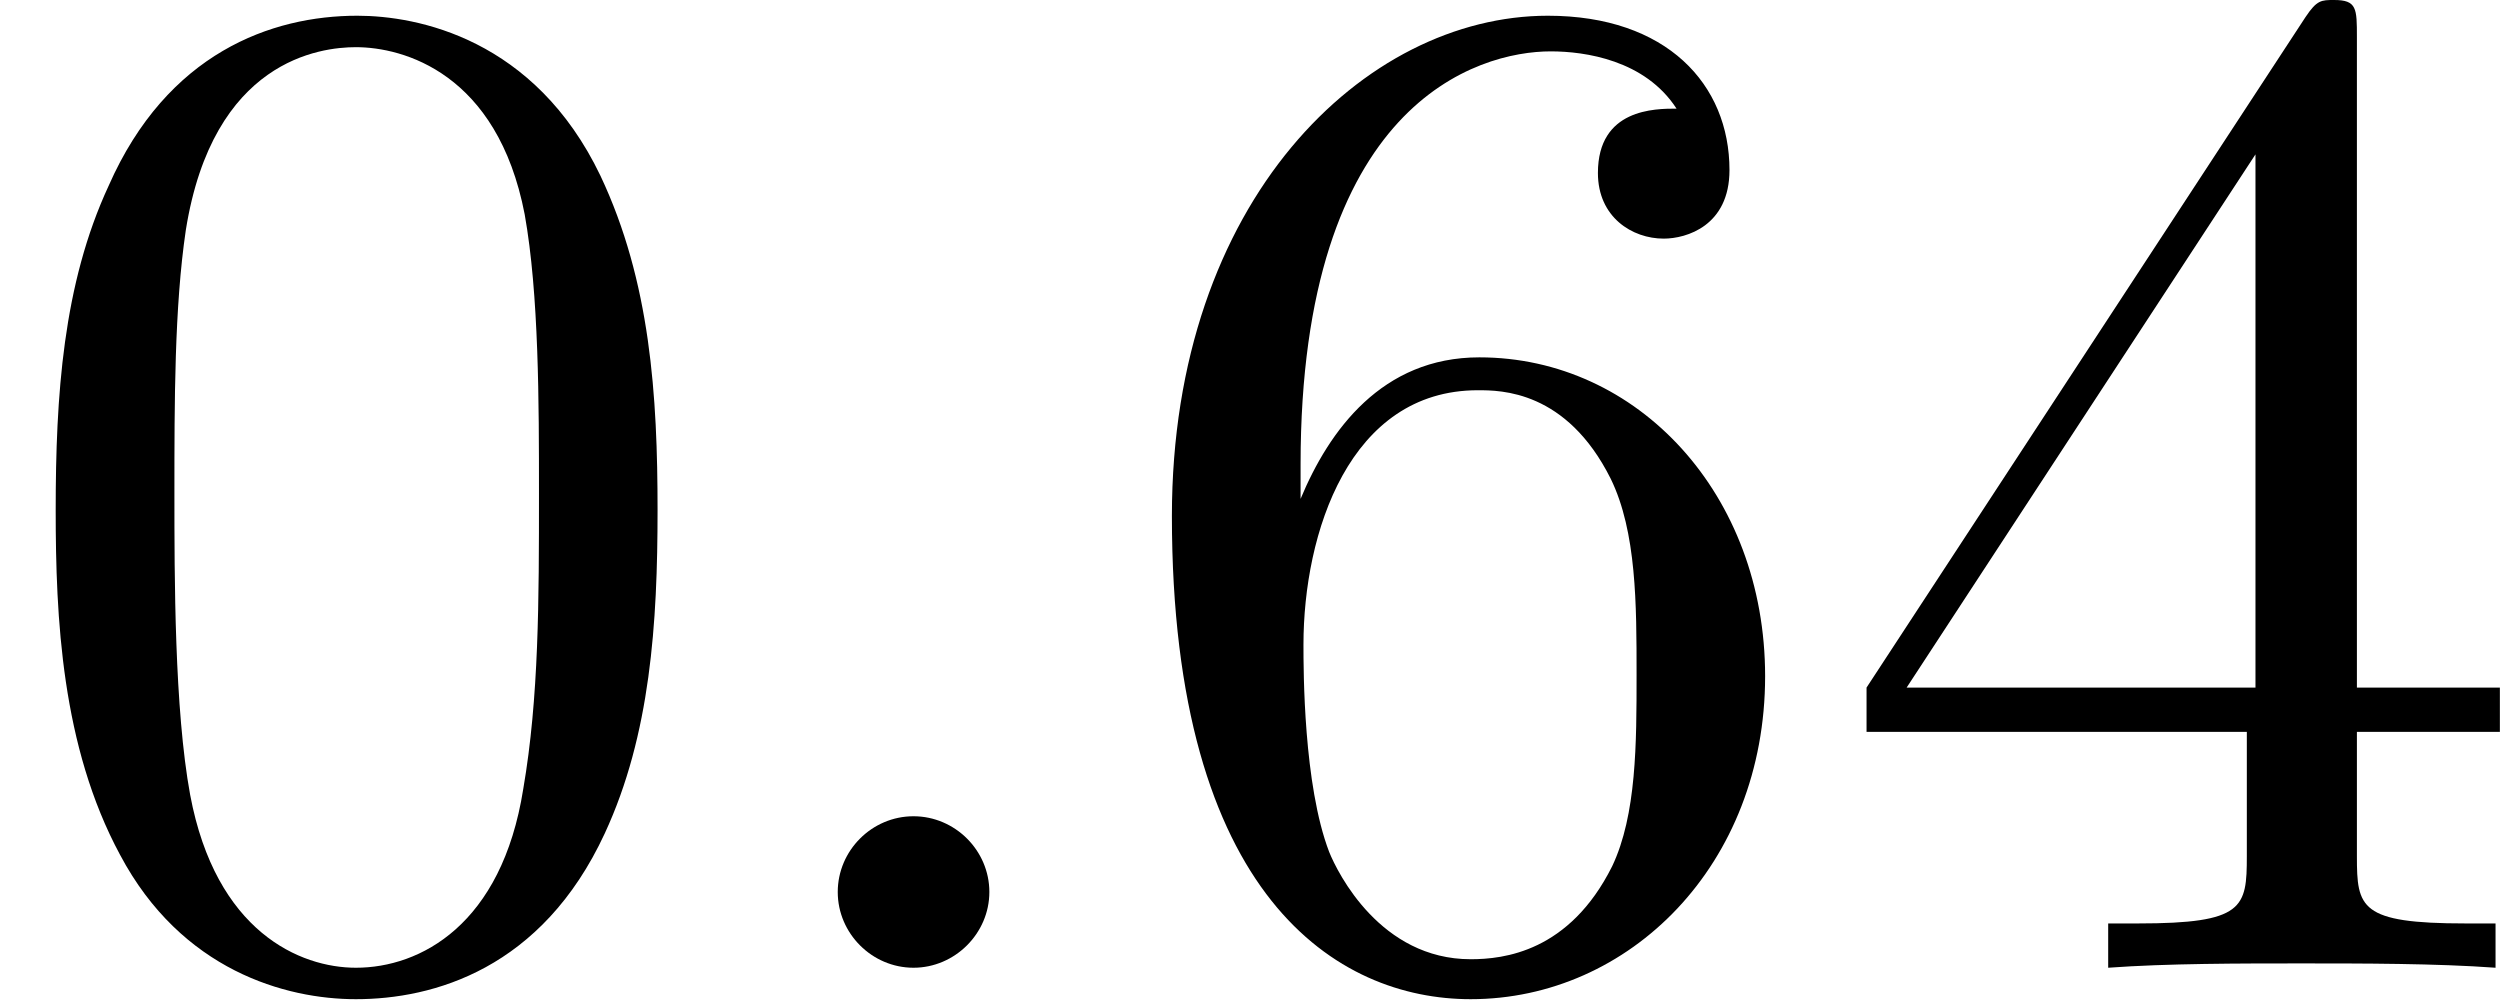
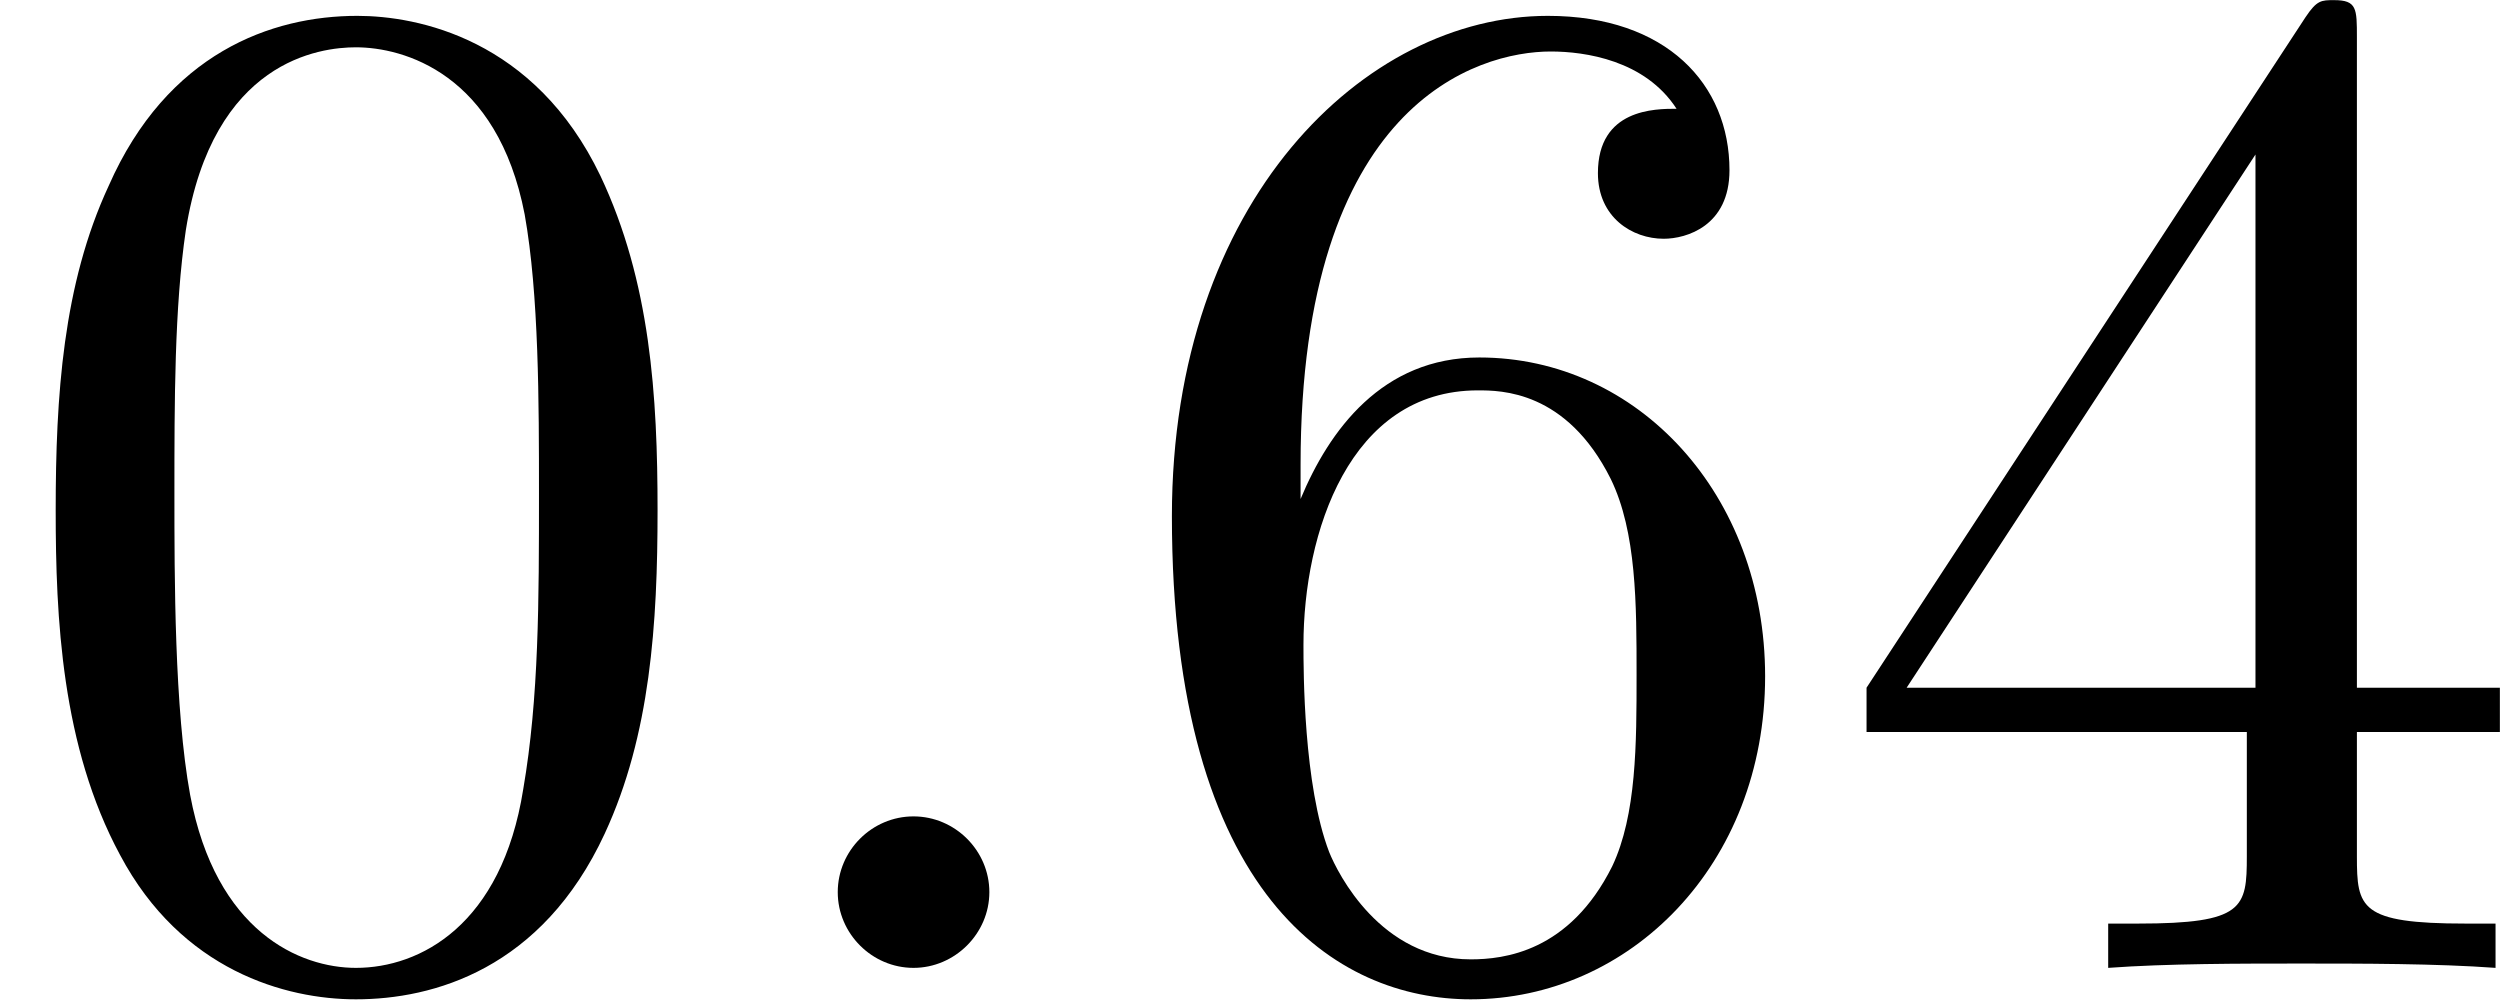
- <svg xmlns="http://www.w3.org/2000/svg" xmlns:xlink="http://www.w3.org/1999/xlink" version="1.1" width="19.078pt" height="7.625pt" viewBox="47.624 291.059 19.078 7.625">
+ <svg xmlns="http://www.w3.org/2000/svg" xmlns:xlink="http://www.w3.org/1999/xlink" version="1.1" width="19.078pt" height="7.625pt" viewBox="0 293.649 19.078 7.625">
  <defs>
    <path id="g12-58" d="M2.095-.578C2.095-.895 1.833-1.156 1.516-1.156S.938-.895 .938-.578S1.2 0 1.516 0S2.095-.262 2.095-.578Z" />
    <path id="g28-48" d="M5.018-3.491C5.018-4.364 4.964-5.236 4.582-6.044C4.08-7.091 3.185-7.265 2.727-7.265C2.073-7.265 1.276-6.982 .829-5.967C.48-5.215 .425-4.364 .425-3.491C.425-2.673 .469-1.691 .916-.862C1.385 .022 2.182 .24 2.716 .24C3.305 .24 4.135 .011 4.615-1.025C4.964-1.778 5.018-2.629 5.018-3.491ZM2.716 0C2.291 0 1.647-.273 1.451-1.32C1.331-1.975 1.331-2.978 1.331-3.622C1.331-4.32 1.331-5.04 1.418-5.629C1.625-6.927 2.444-7.025 2.716-7.025C3.076-7.025 3.796-6.829 4.004-5.749C4.113-5.138 4.113-4.309 4.113-3.622C4.113-2.804 4.113-2.062 3.993-1.364C3.829-.327 3.207 0 2.716 0Z" />
    <path id="g28-52" d="M3.207-1.8V-.851C3.207-.458 3.185-.338 2.378-.338H2.149V0C2.596-.033 3.164-.033 3.622-.033S4.658-.033 5.105 0V-.338H4.876C4.069-.338 4.047-.458 4.047-.851V-1.8H5.138V-2.138H4.047V-7.102C4.047-7.32 4.047-7.385 3.873-7.385C3.775-7.385 3.742-7.385 3.655-7.255L.305-2.138V-1.8H3.207ZM3.273-2.138H.611L3.273-6.207V-2.138Z" />
    <path id="g28-54" d="M1.44-3.578V-3.84C1.44-6.6 2.793-6.993 3.349-6.993C3.611-6.993 4.069-6.927 4.309-6.556C4.145-6.556 3.709-6.556 3.709-6.065C3.709-5.727 3.971-5.564 4.211-5.564C4.385-5.564 4.713-5.662 4.713-6.087C4.713-6.742 4.233-7.265 3.327-7.265C1.931-7.265 .458-5.858 .458-3.447C.458-.535 1.724 .24 2.738 .24C3.949 .24 4.985-.785 4.985-2.225C4.985-3.611 4.015-4.658 2.804-4.658C2.062-4.658 1.658-4.102 1.44-3.578ZM2.738-.065C2.051-.065 1.724-.72 1.658-.884C1.462-1.396 1.462-2.269 1.462-2.465C1.462-3.316 1.811-4.407 2.793-4.407C2.967-4.407 3.469-4.407 3.807-3.731C4.004-3.327 4.004-2.771 4.004-2.236C4.004-1.713 4.004-1.167 3.818-.775C3.491-.12 2.989-.065 2.738-.065Z" />
  </defs>
  <g id="page1">
-     <use x="47.624" y="298.444" xlink:href="#g28-48" />
-     <use x="53.079" y="298.444" xlink:href="#g12-58" />
-     <use x="56.109" y="298.444" xlink:href="#g28-54" />
-     <use x="61.563" y="298.444" xlink:href="#g28-52" />
+     <use x="0" y="301.035" xlink:href="#g28-48" />
+     <use x="5.455" y="301.035" xlink:href="#g12-58" />
+     <use x="8.485" y="301.035" xlink:href="#g28-54" />
+     <use x="13.939" y="301.035" xlink:href="#g28-52" />
  </g>
</svg>
